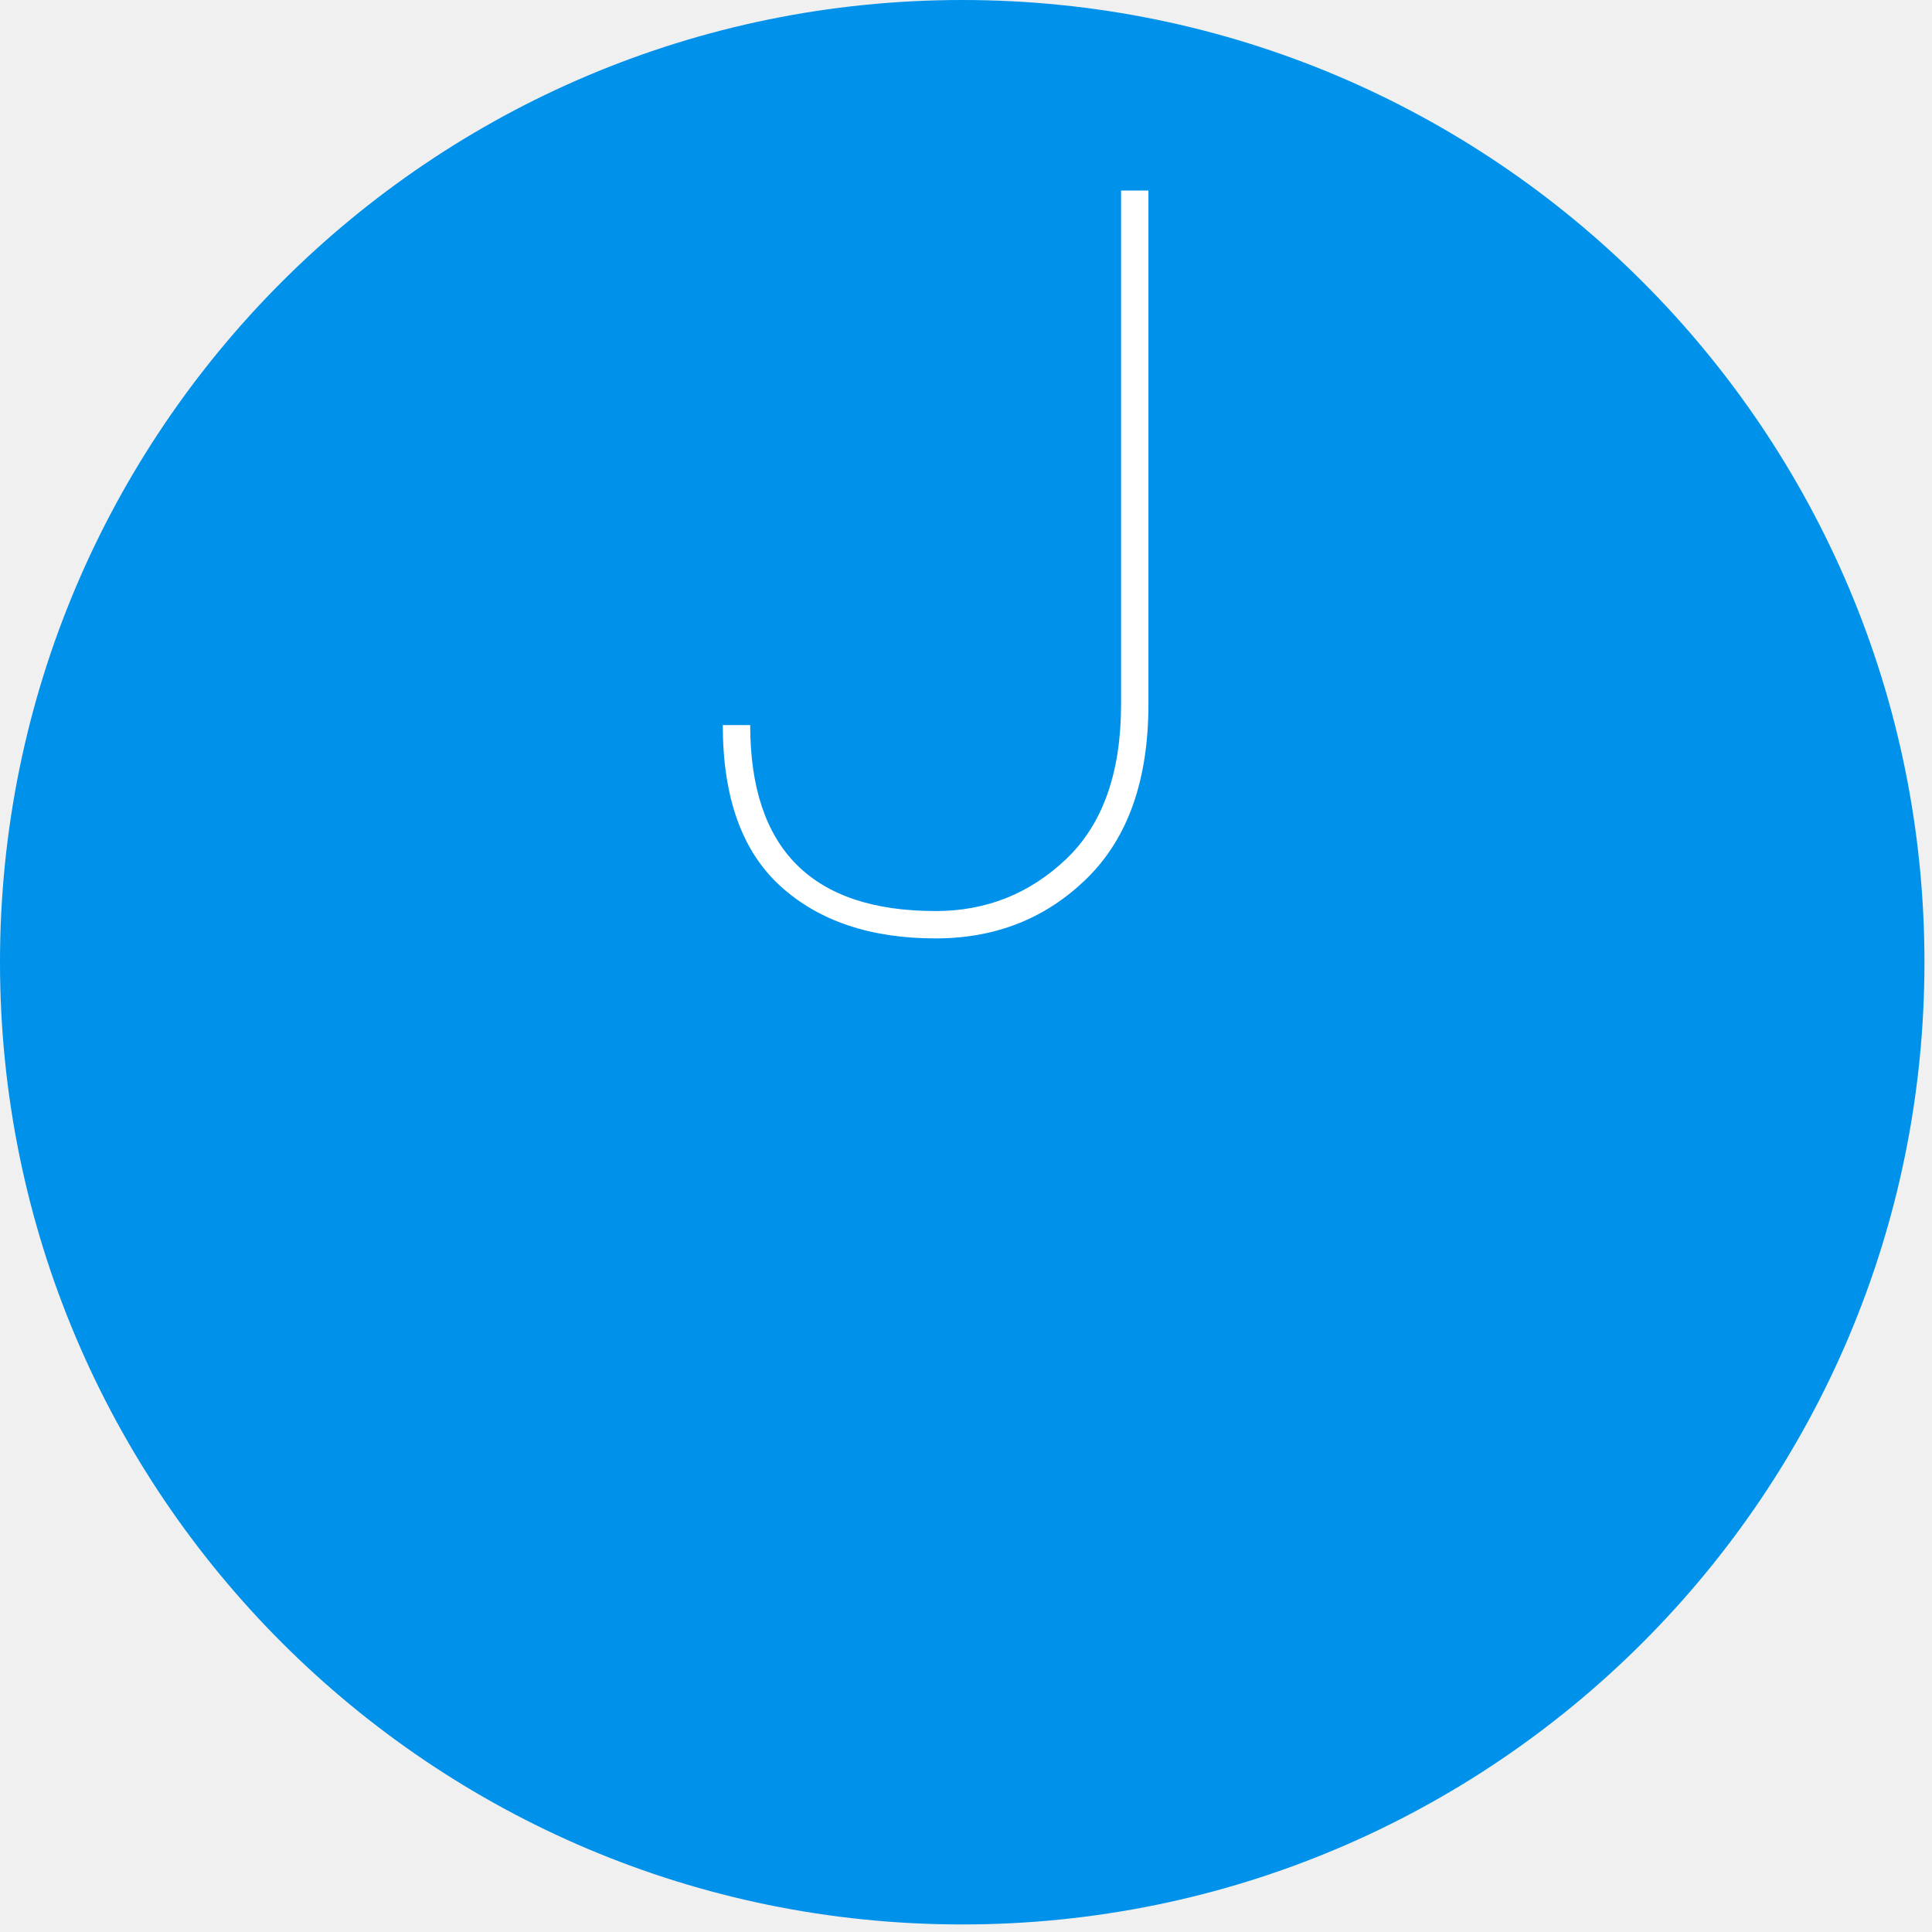
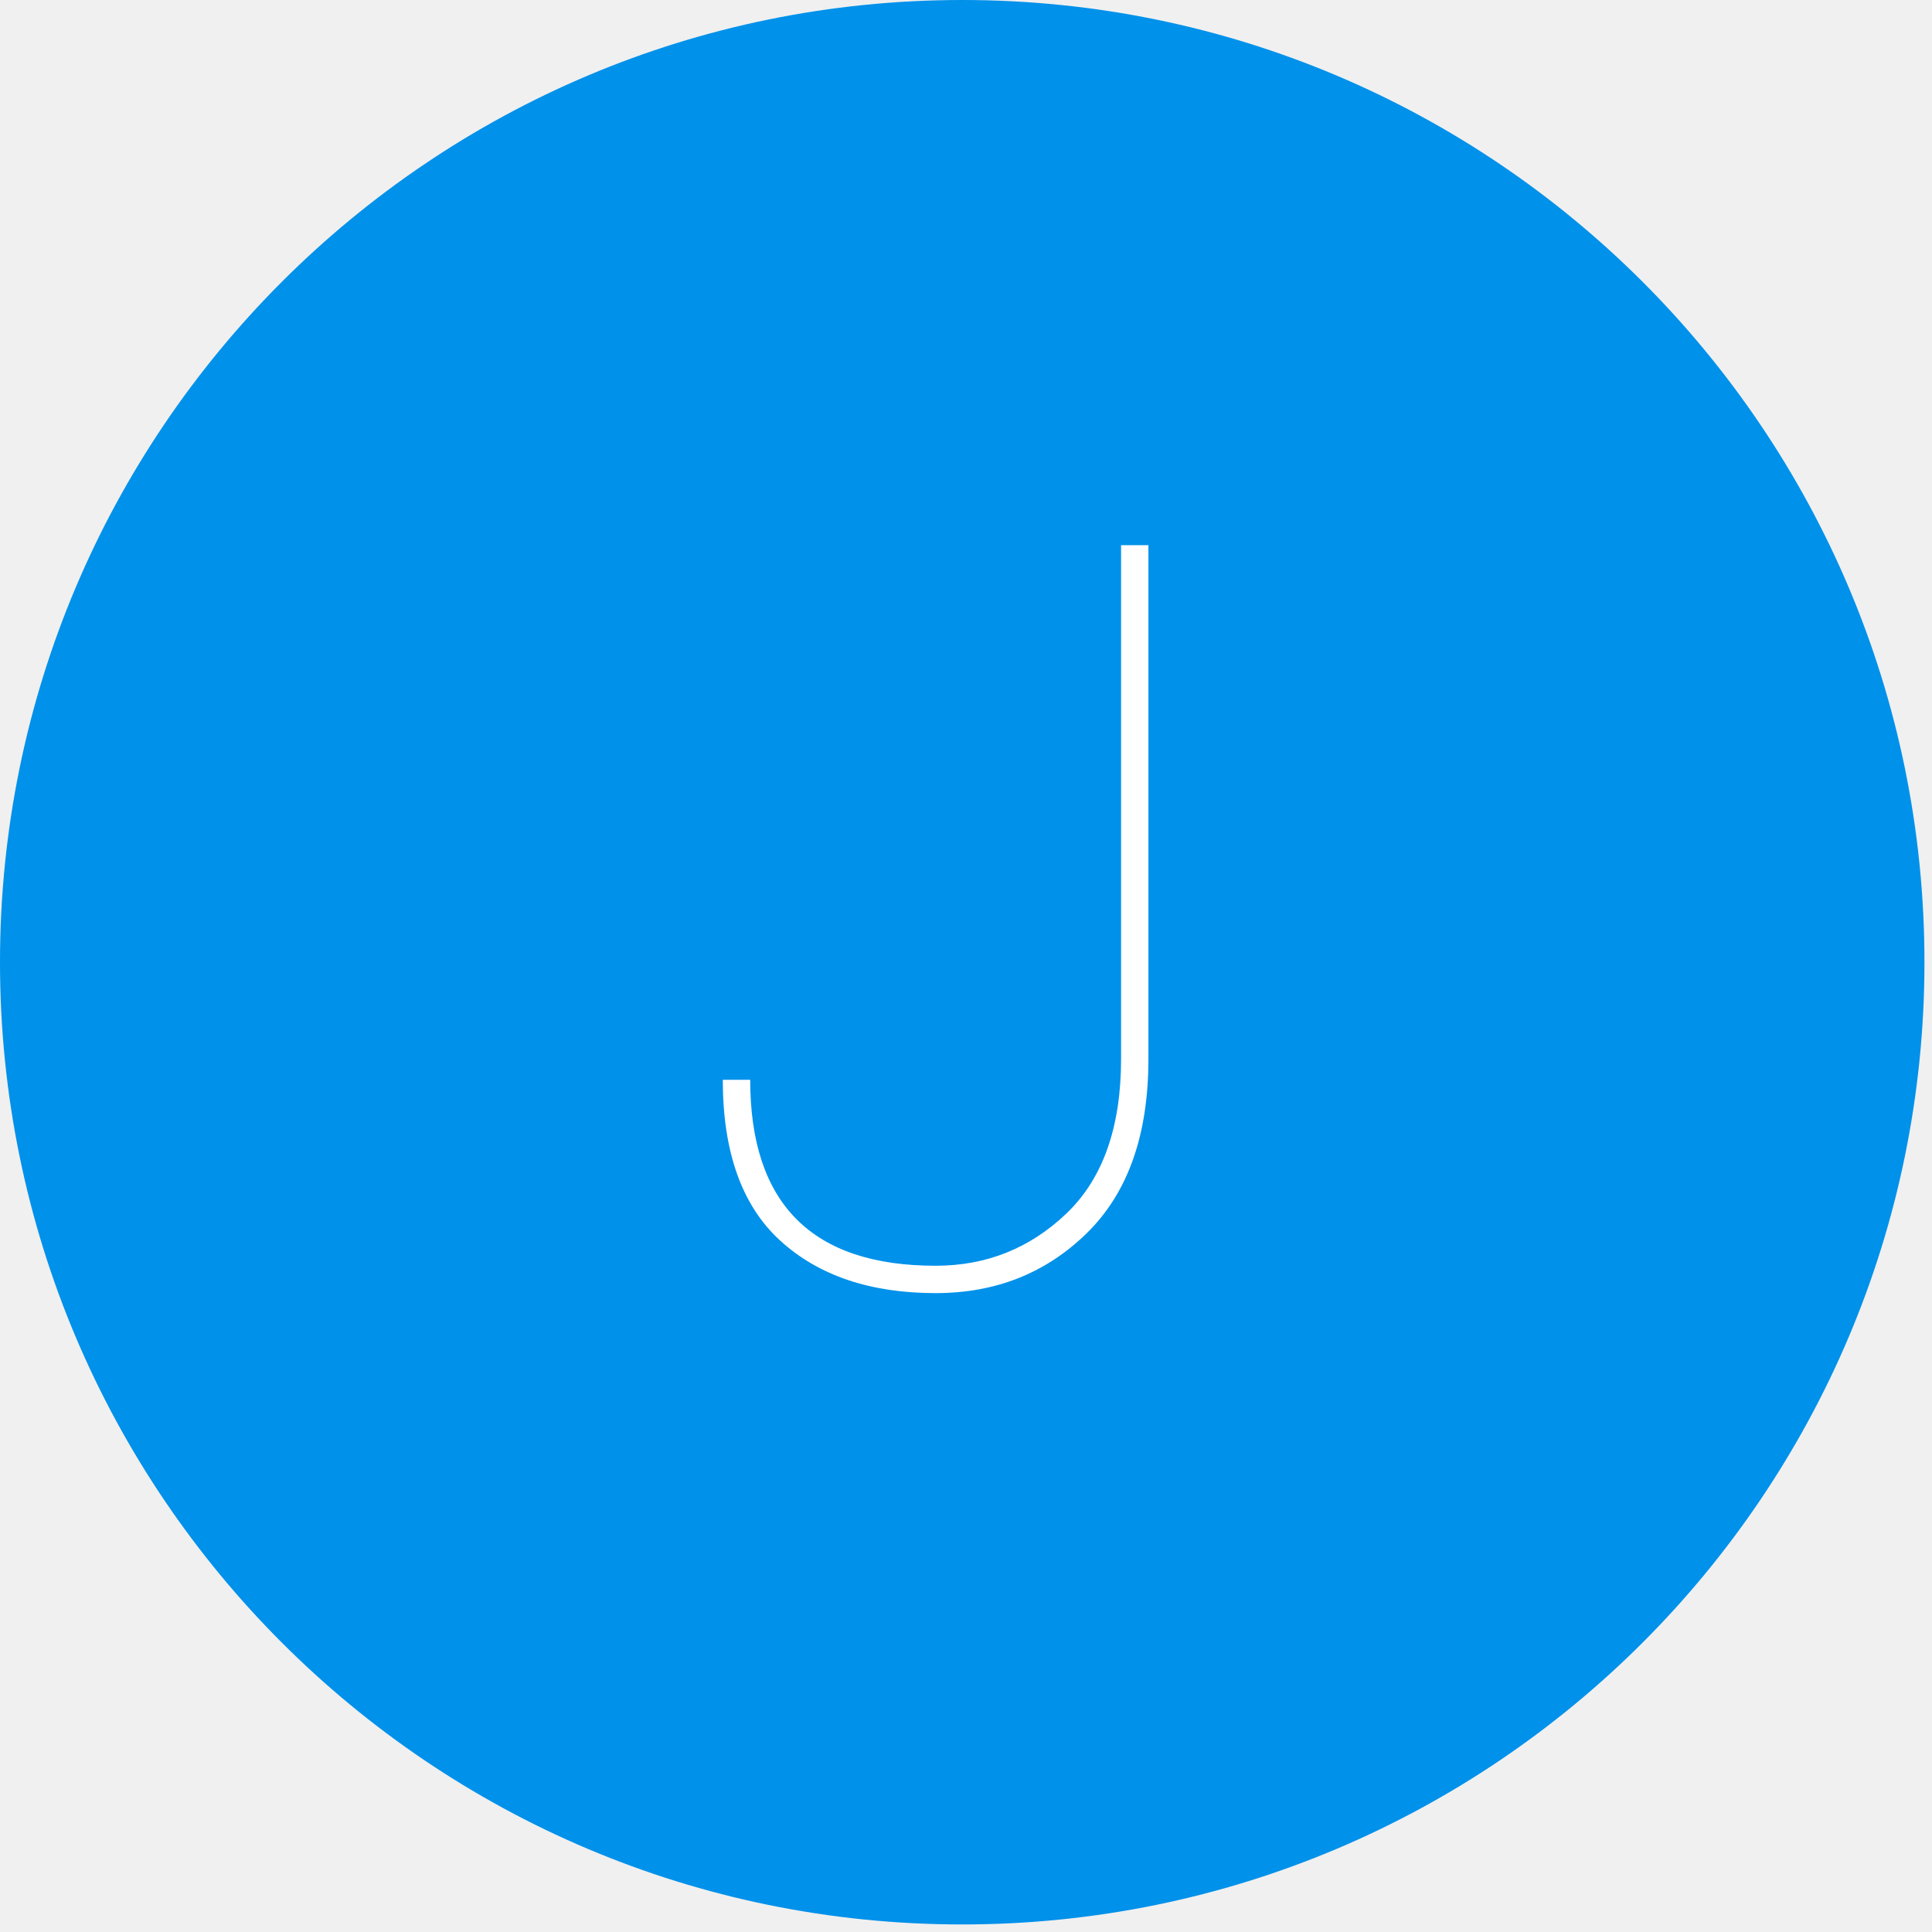
<svg xmlns="http://www.w3.org/2000/svg" width="532" height="532" viewBox="0 0 512 512">
  <circle cx="255" cy="255" r="255" fill="#0091ea" />
-   <text x="255" y="246" alignment-baseline="central" text-anchor="middle" fill="#fff" font-size="275" font-weight="100" font-family="Roboto">J</text>
+   <text x="255" y="230" dy=".4em" text-anchor="middle" fill="#fff" font-size="275" font-weight="100" font-family="Roboto">J</text>
</svg>
